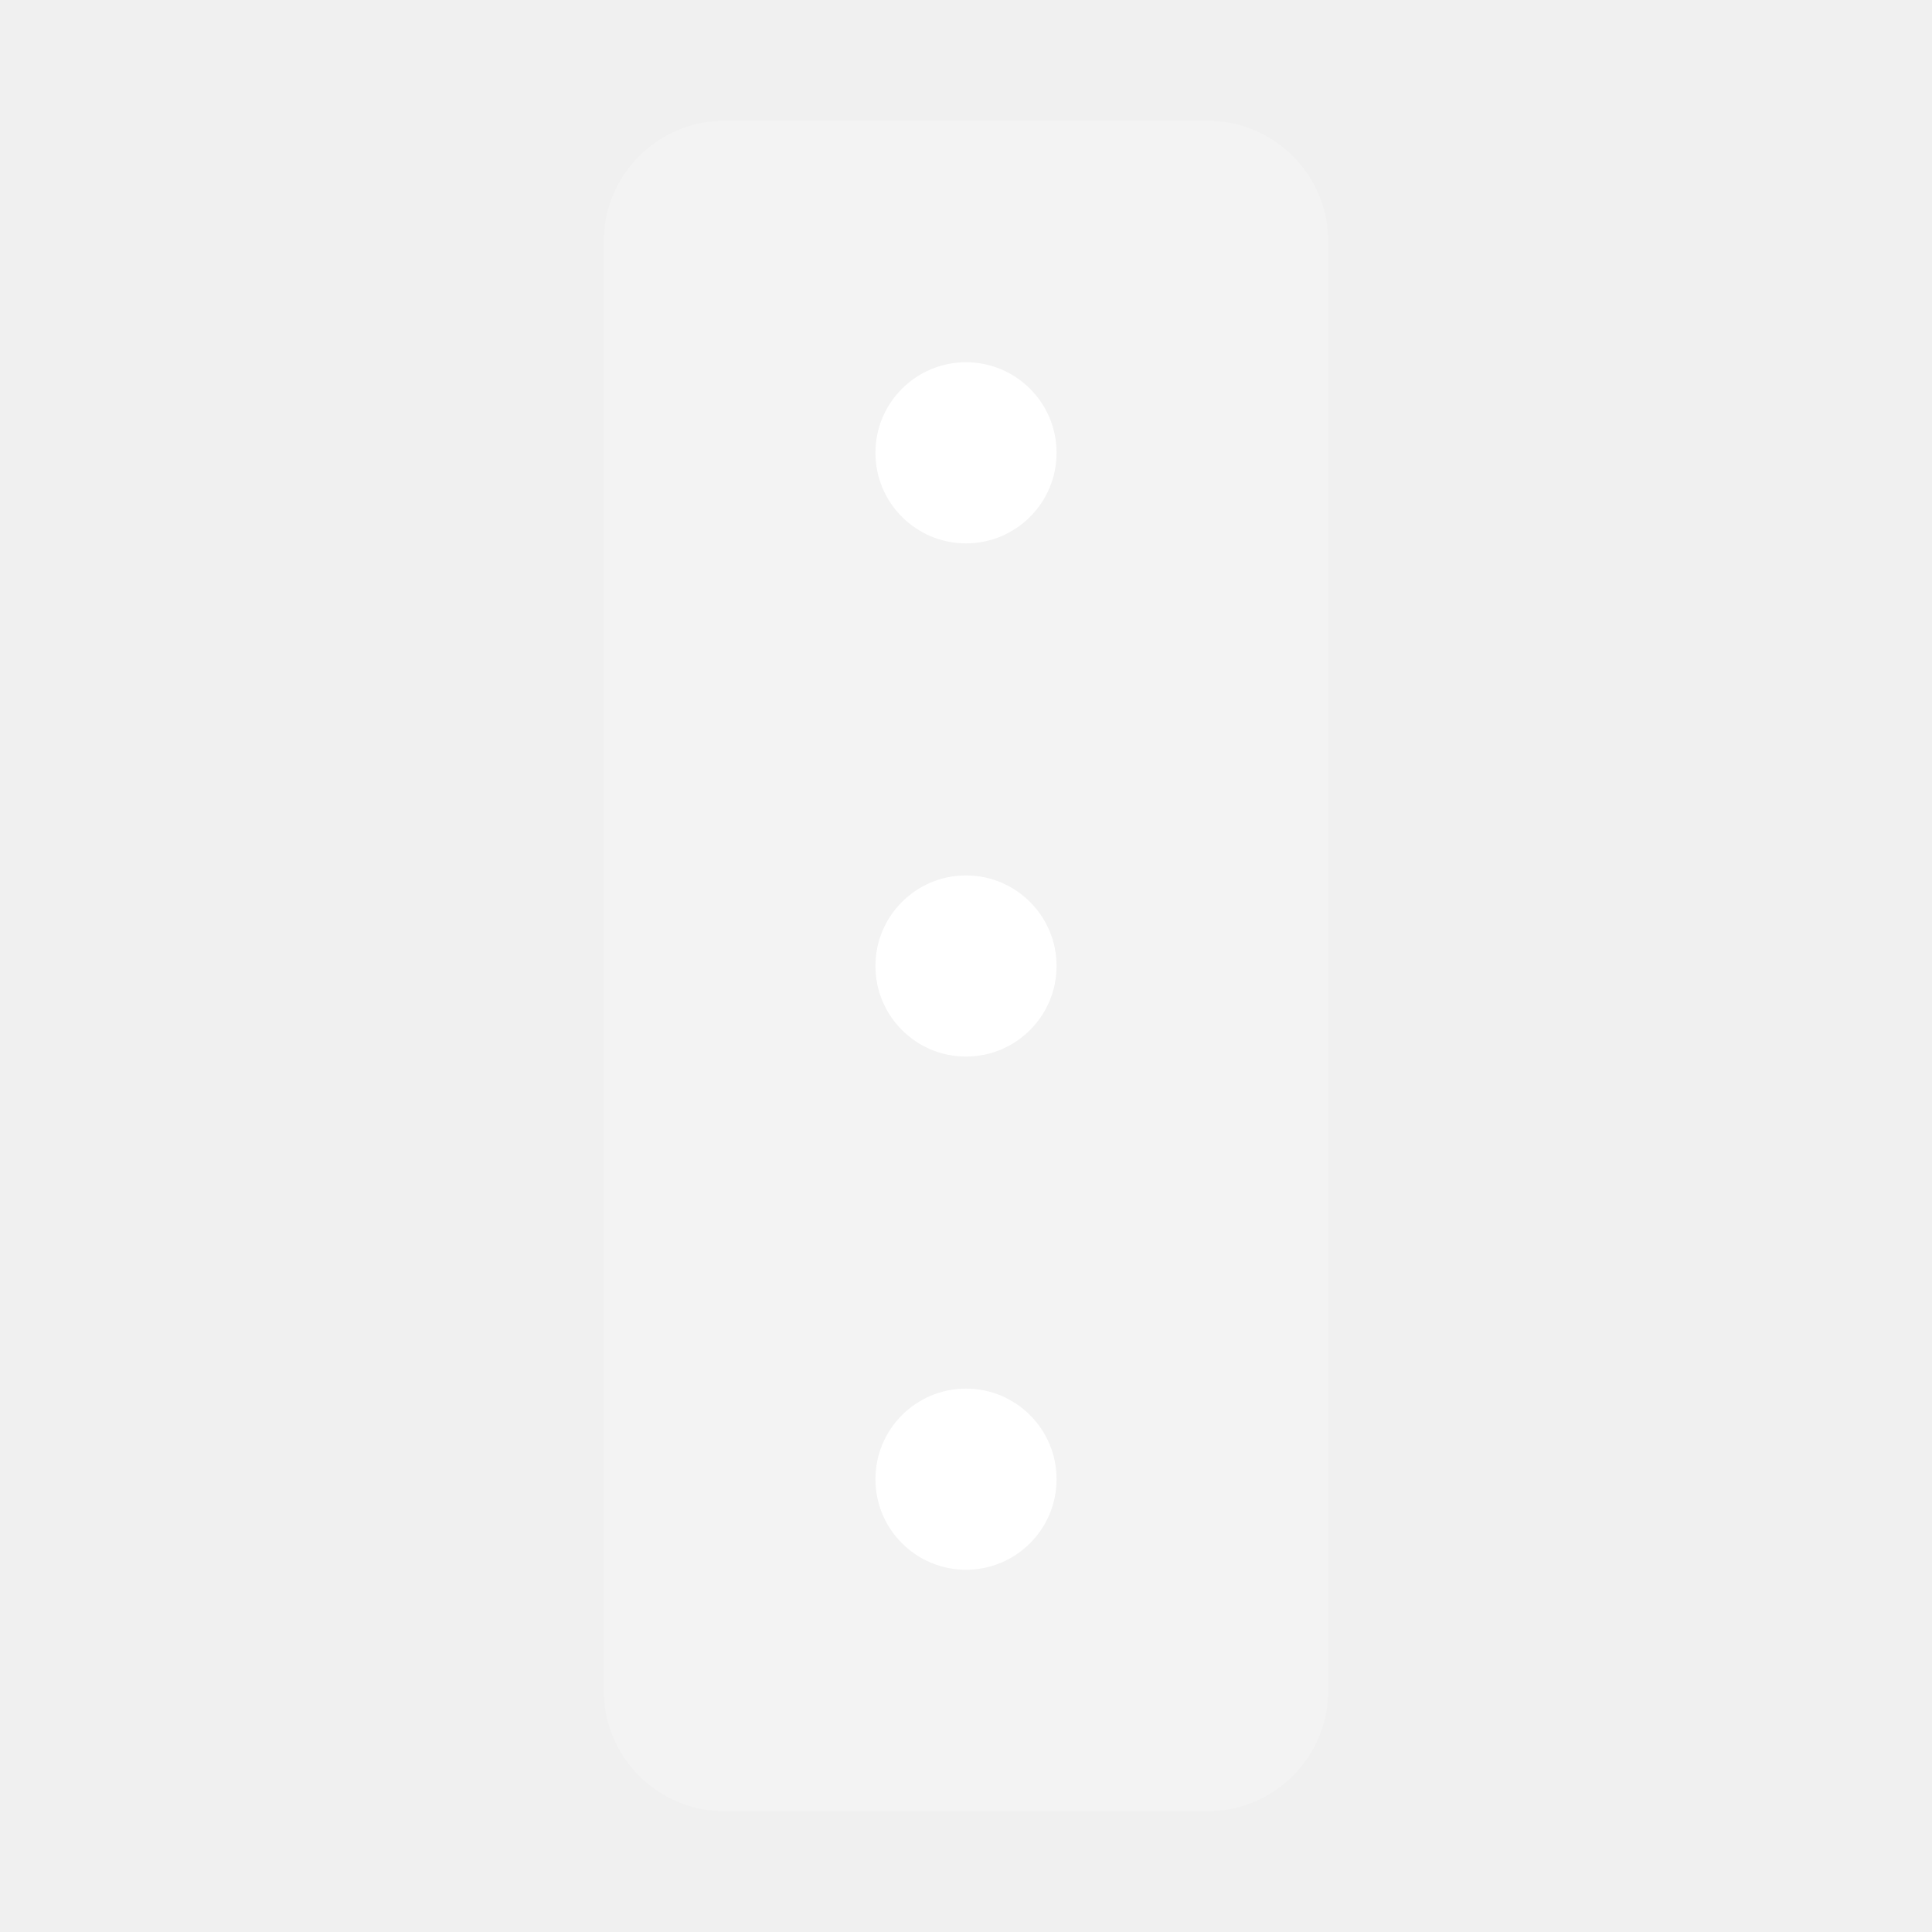
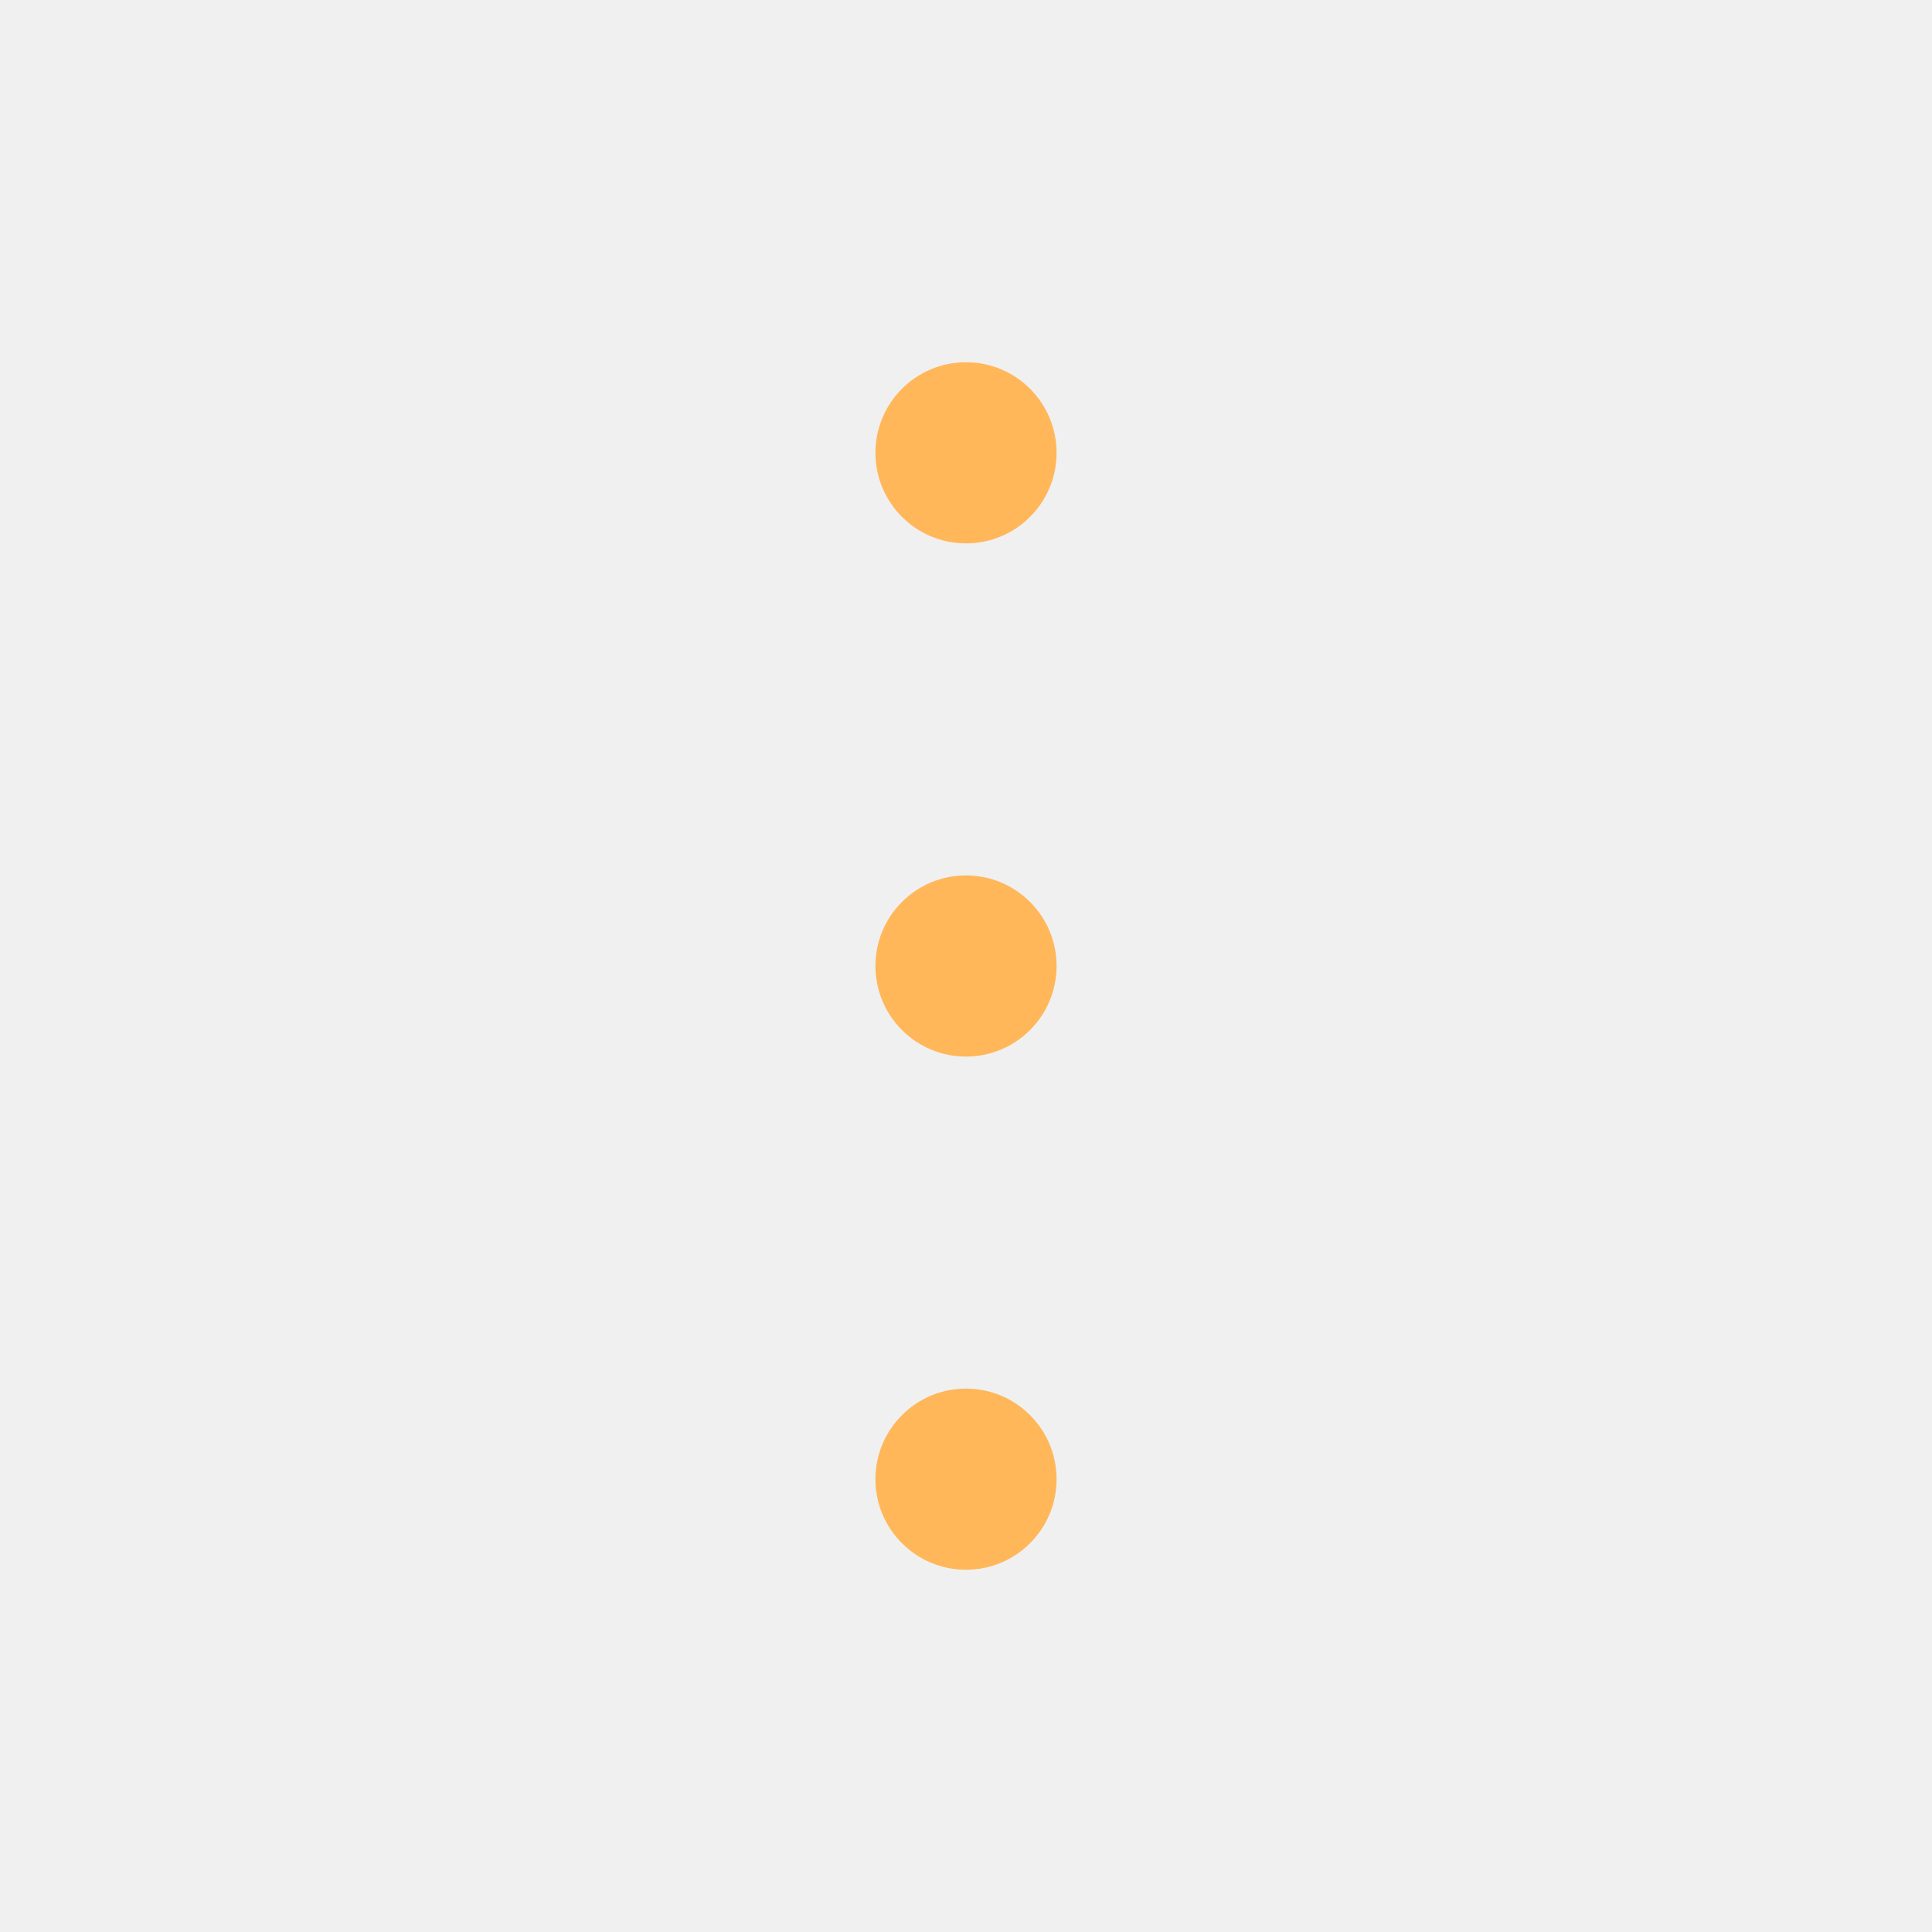
- <svg xmlns="http://www.w3.org/2000/svg" width="24" height="24" fill="#fff" viewBox="0 0 256 256">
-   <path d="M176,32V224a16,16,0,0,1-16,16H96a16,16,0,0,1-16-16V32A16,16,0,0,1,96,16h64A16,16,0,0,1,176,32Z" opacity="0.2" />
+ <svg xmlns="http://www.w3.org/2000/svg" width="24" height="24" fill="#ffb759" viewBox="0 0 256 256">
  <path d="M140,128a12,12,0,1,1-12-12A12,12,0,0,1,140,128ZM128,72a12,12,0,1,0-12-12A12,12,0,0,0,128,72Zm0,112a12,12,0,1,0,12,12A12,12,0,0,0,128,184Z" />
</svg>
